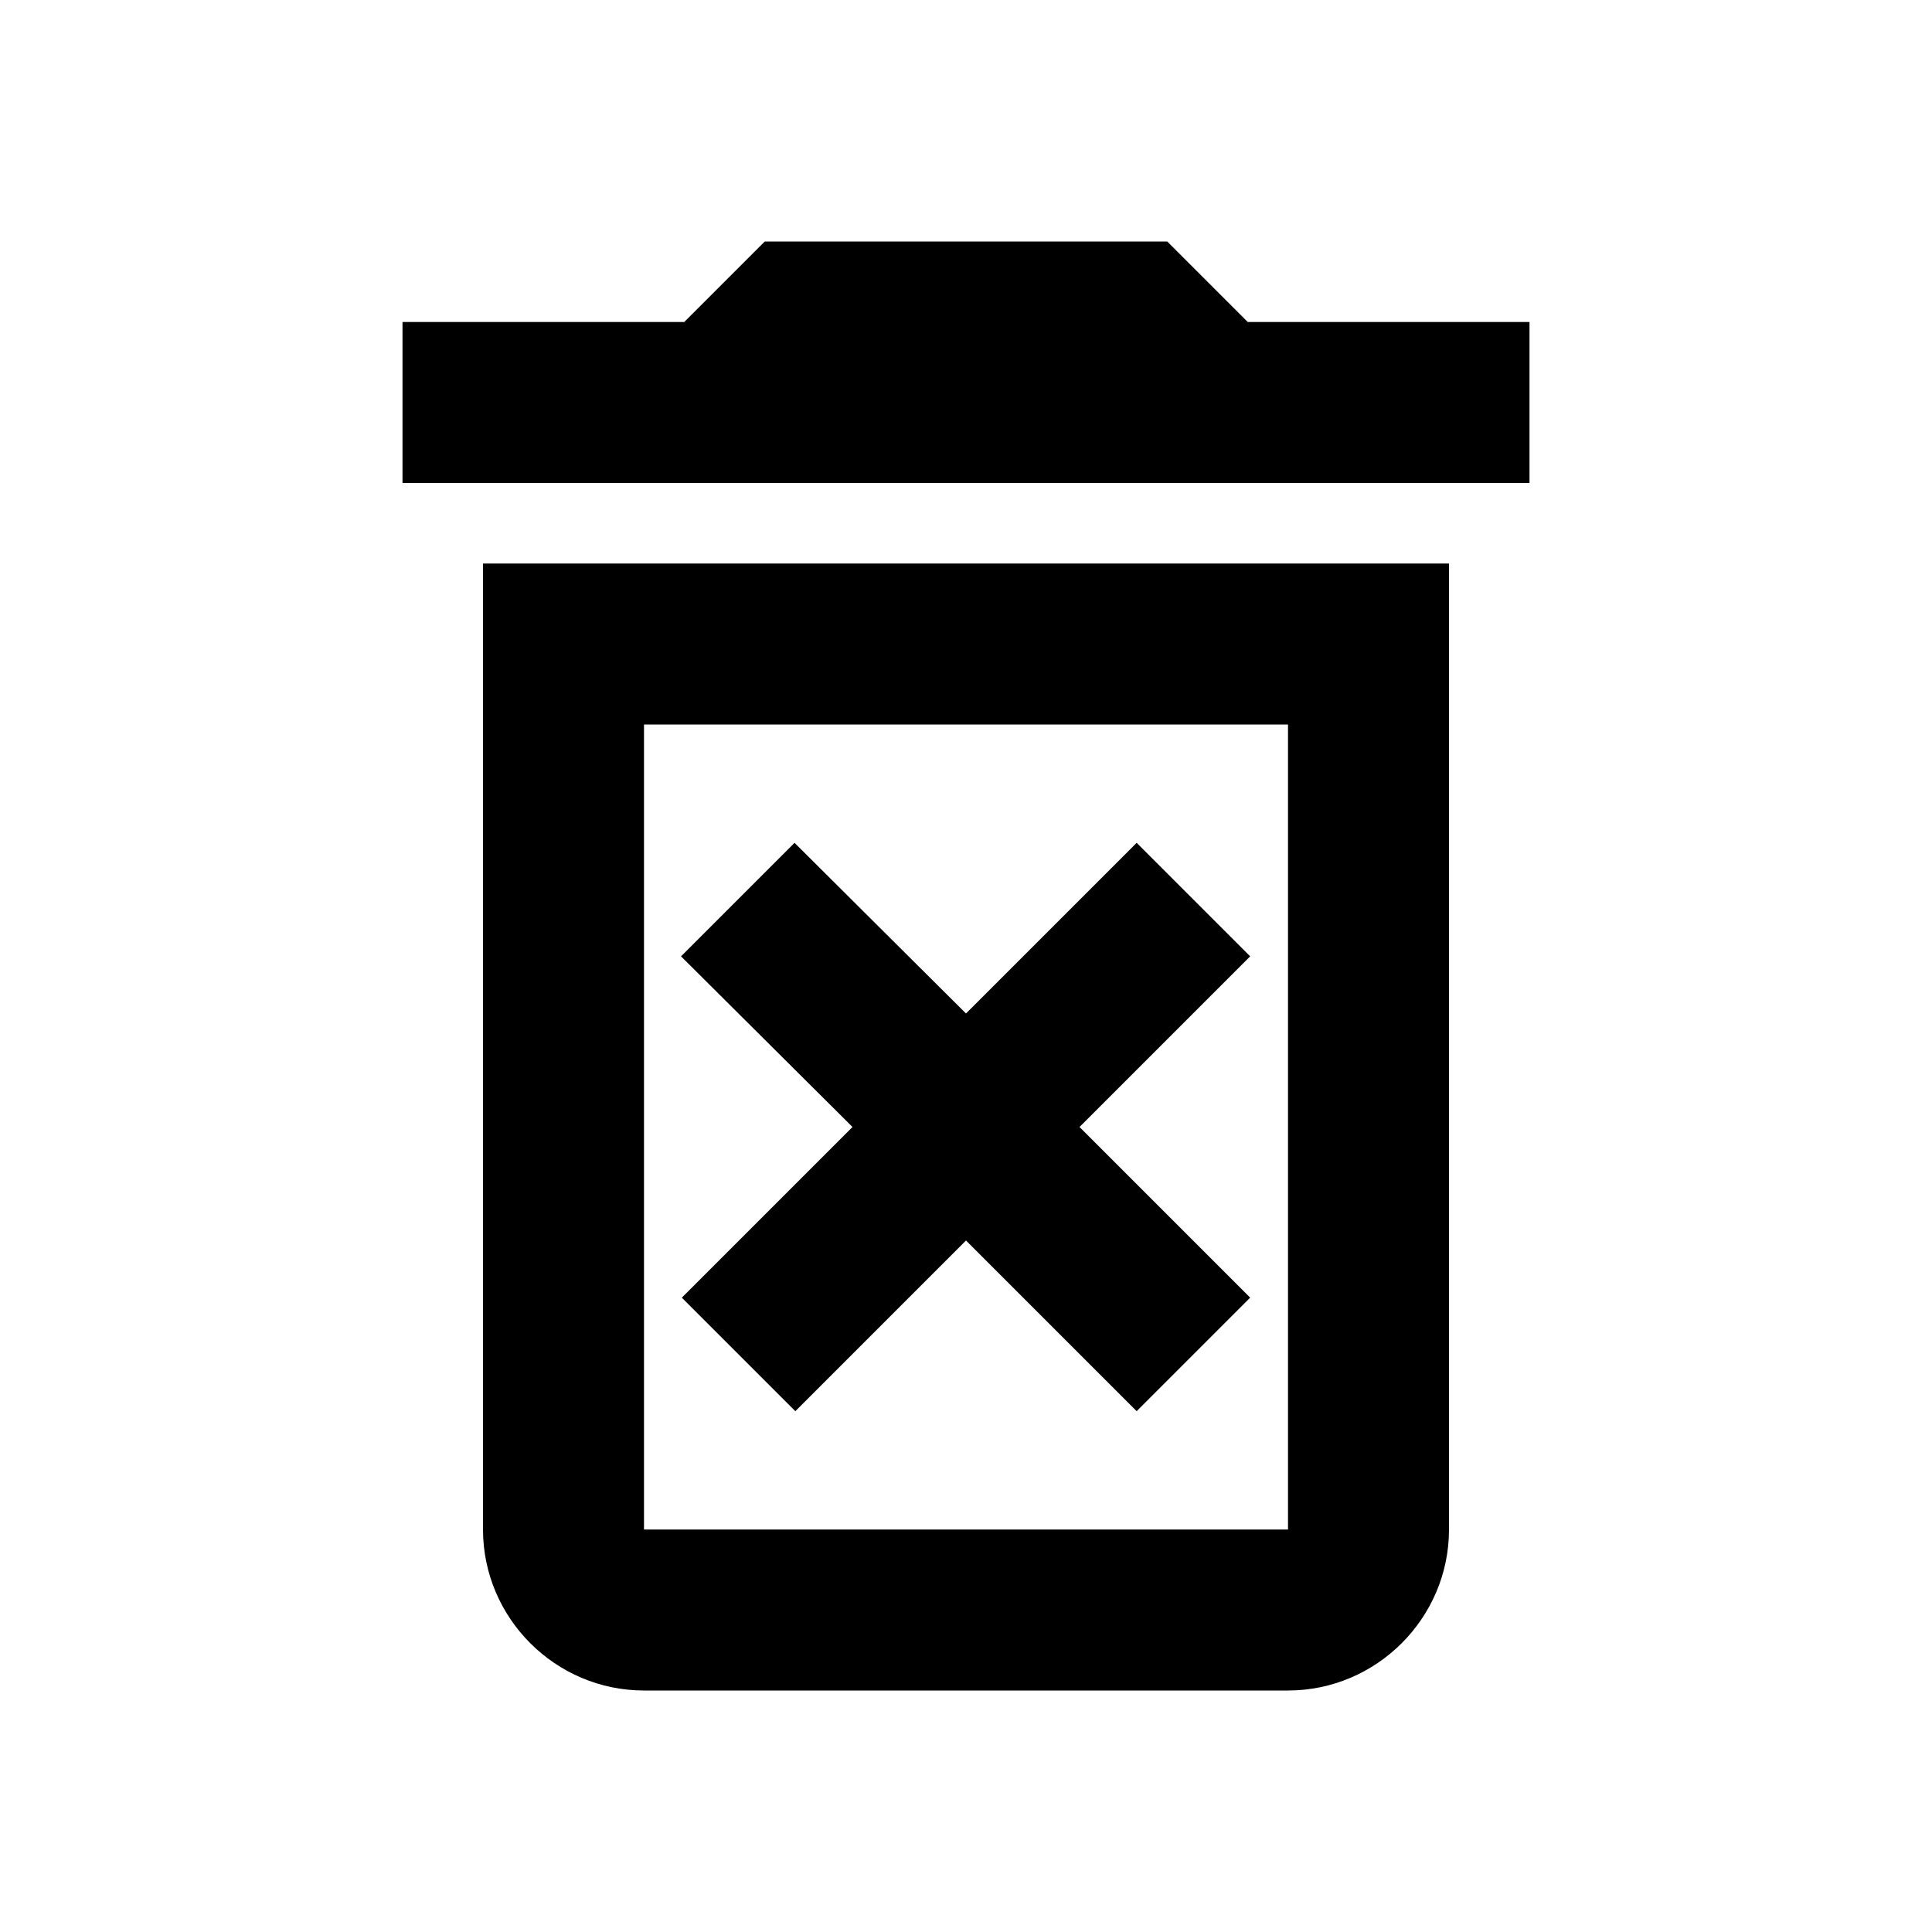
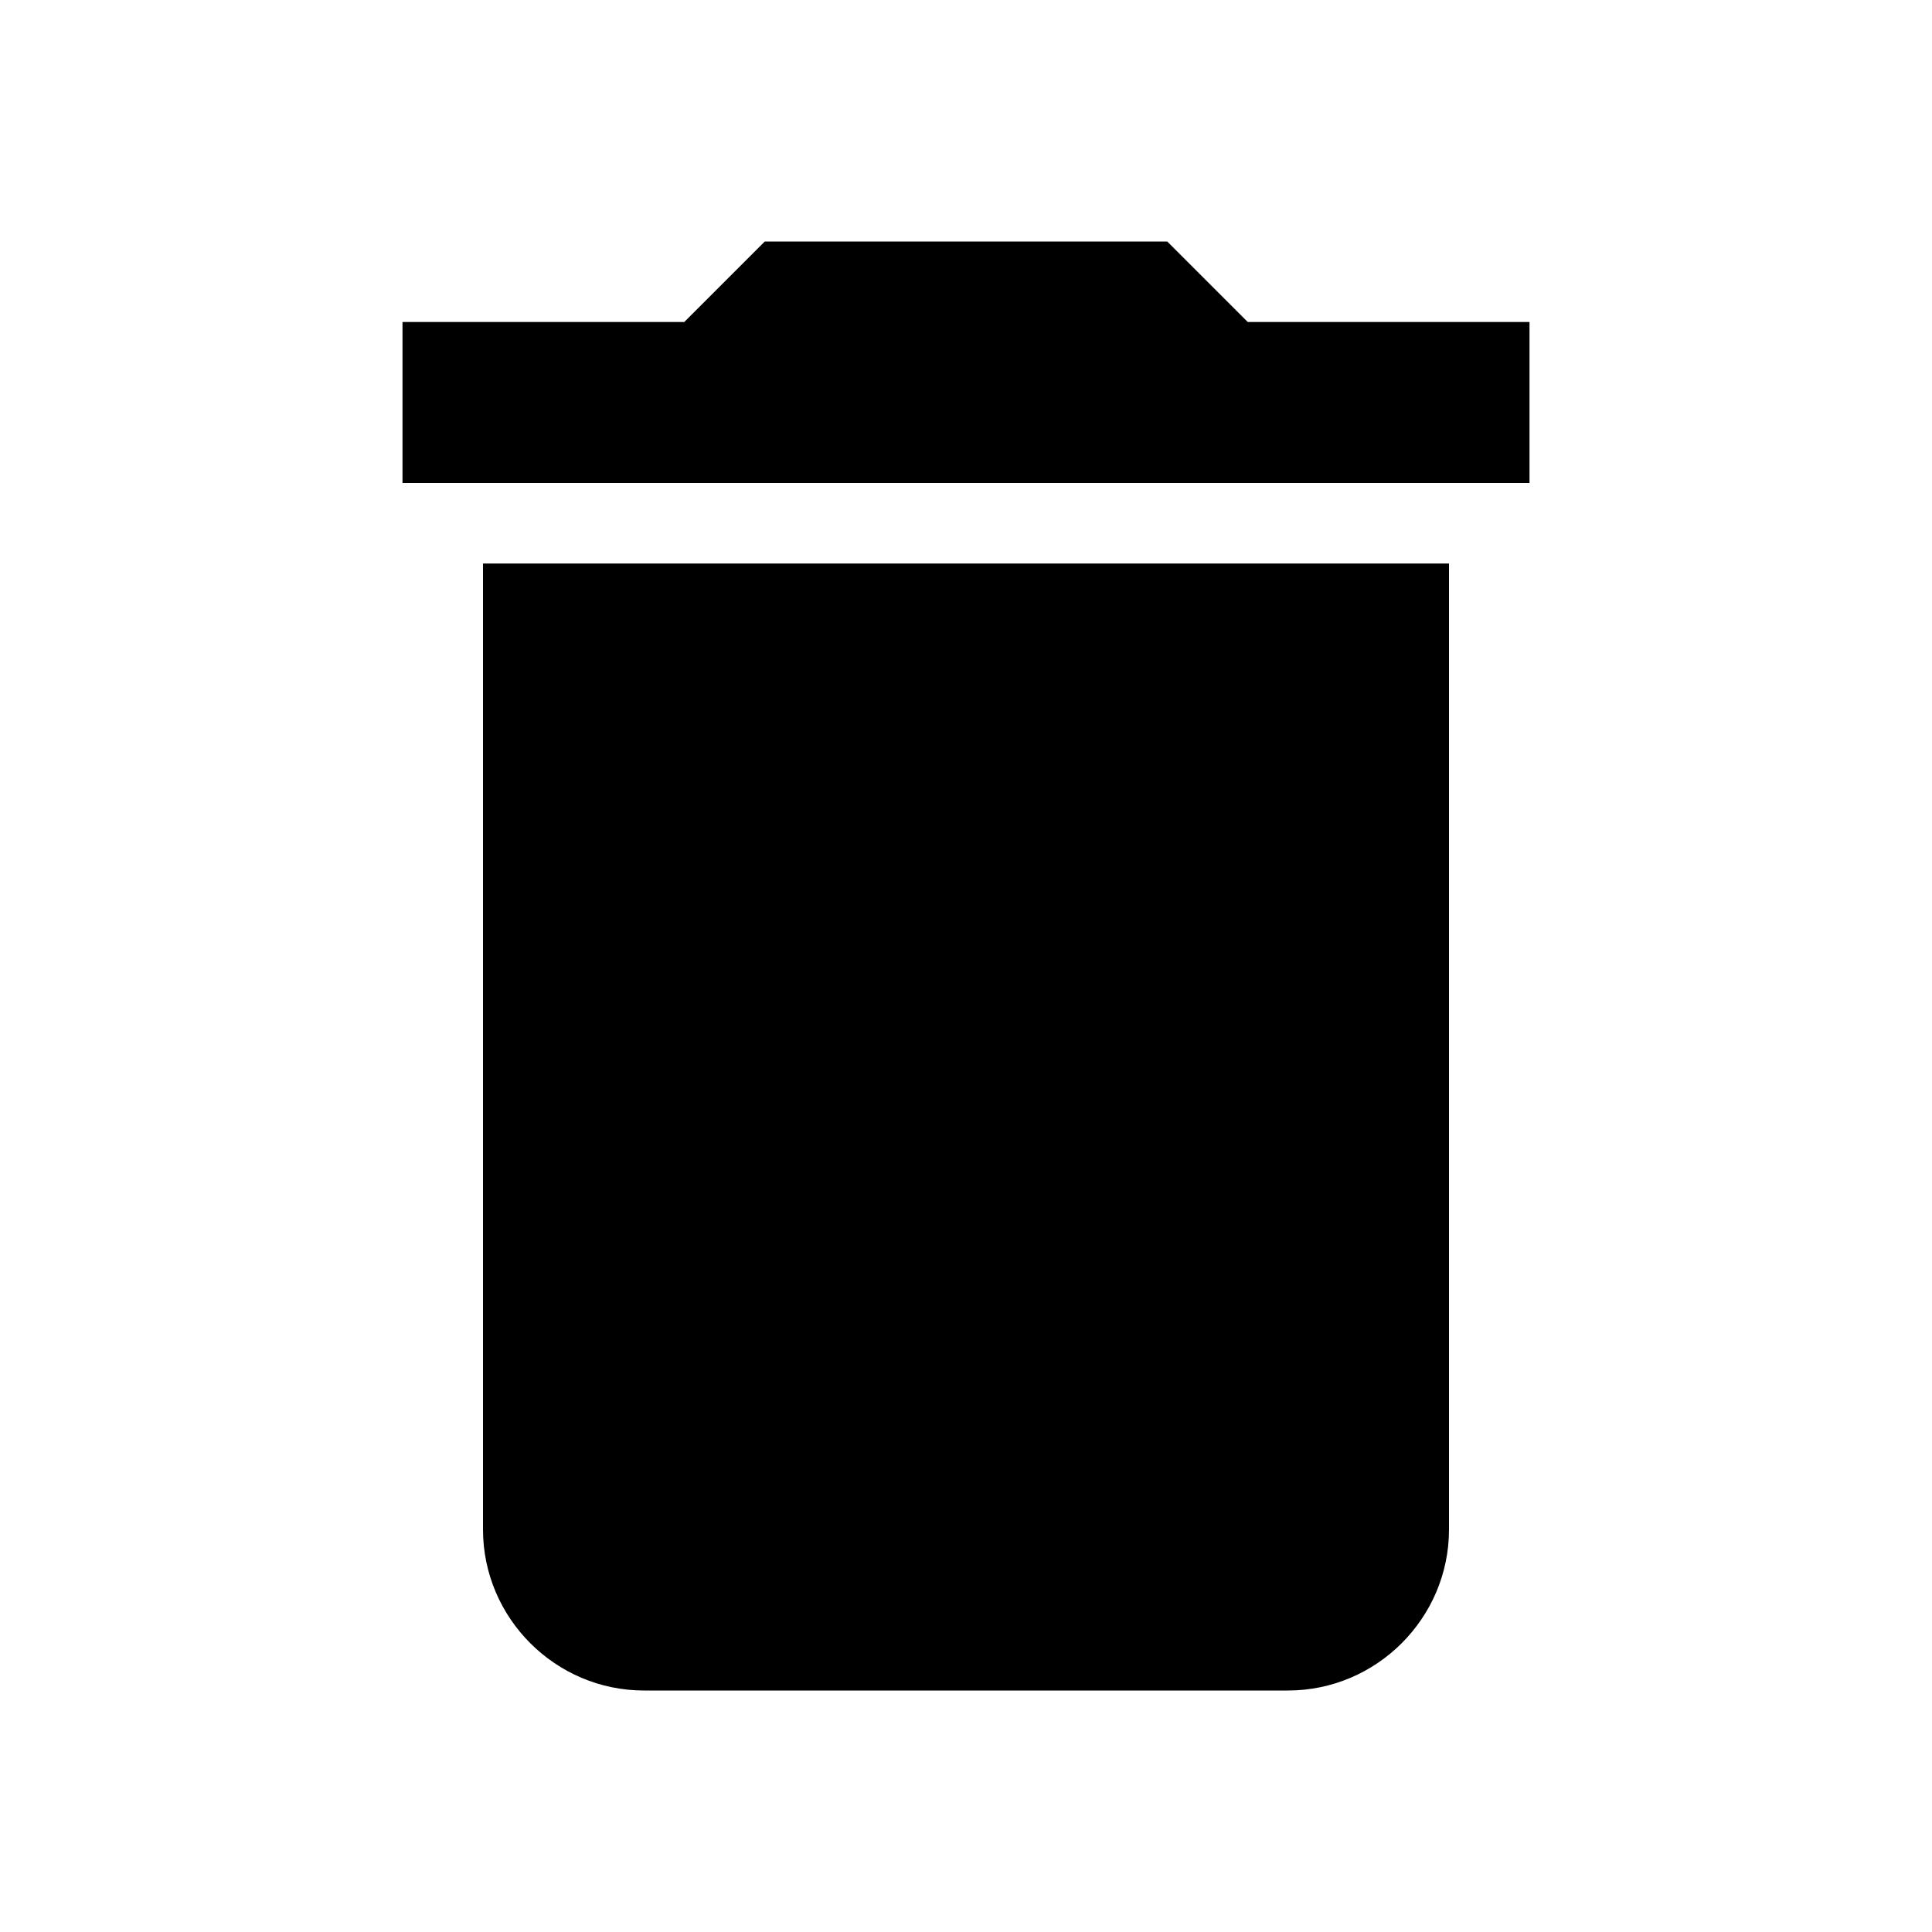
<svg xmlns="http://www.w3.org/2000/svg" height="24px" viewBox="0 0 24 24" width="24px" fill="#000000">
-   <path d="M0 0h24v24H0V0z" fill="none" />
-   <path d="M14.12 10.47L12 12.59l-2.13-2.12-1.41 1.41L10.59 14l-2.12 2.12 1.41 1.41L12 15.41l2.12 2.12 1.41-1.41L13.41 14l2.12-2.12zM15.5 4l-1-1h-5l-1 1H5v2h14V4zM6 19c0 1.1.9 2 2 2h8c1.1 0 2-.9 2-2V7H6v12zM8 9h8v10H8V9z" />
+   <path d="M0 0h24v24H0z" fill="none" />
+   <path d="M6 19c0 1.1.9 2 2 2h8c1.1 0 2-.9 2-2V7H6v12zM19 4h-3.5l-1-1h-5l-1 1H5v2h14V4z" />
</svg>
